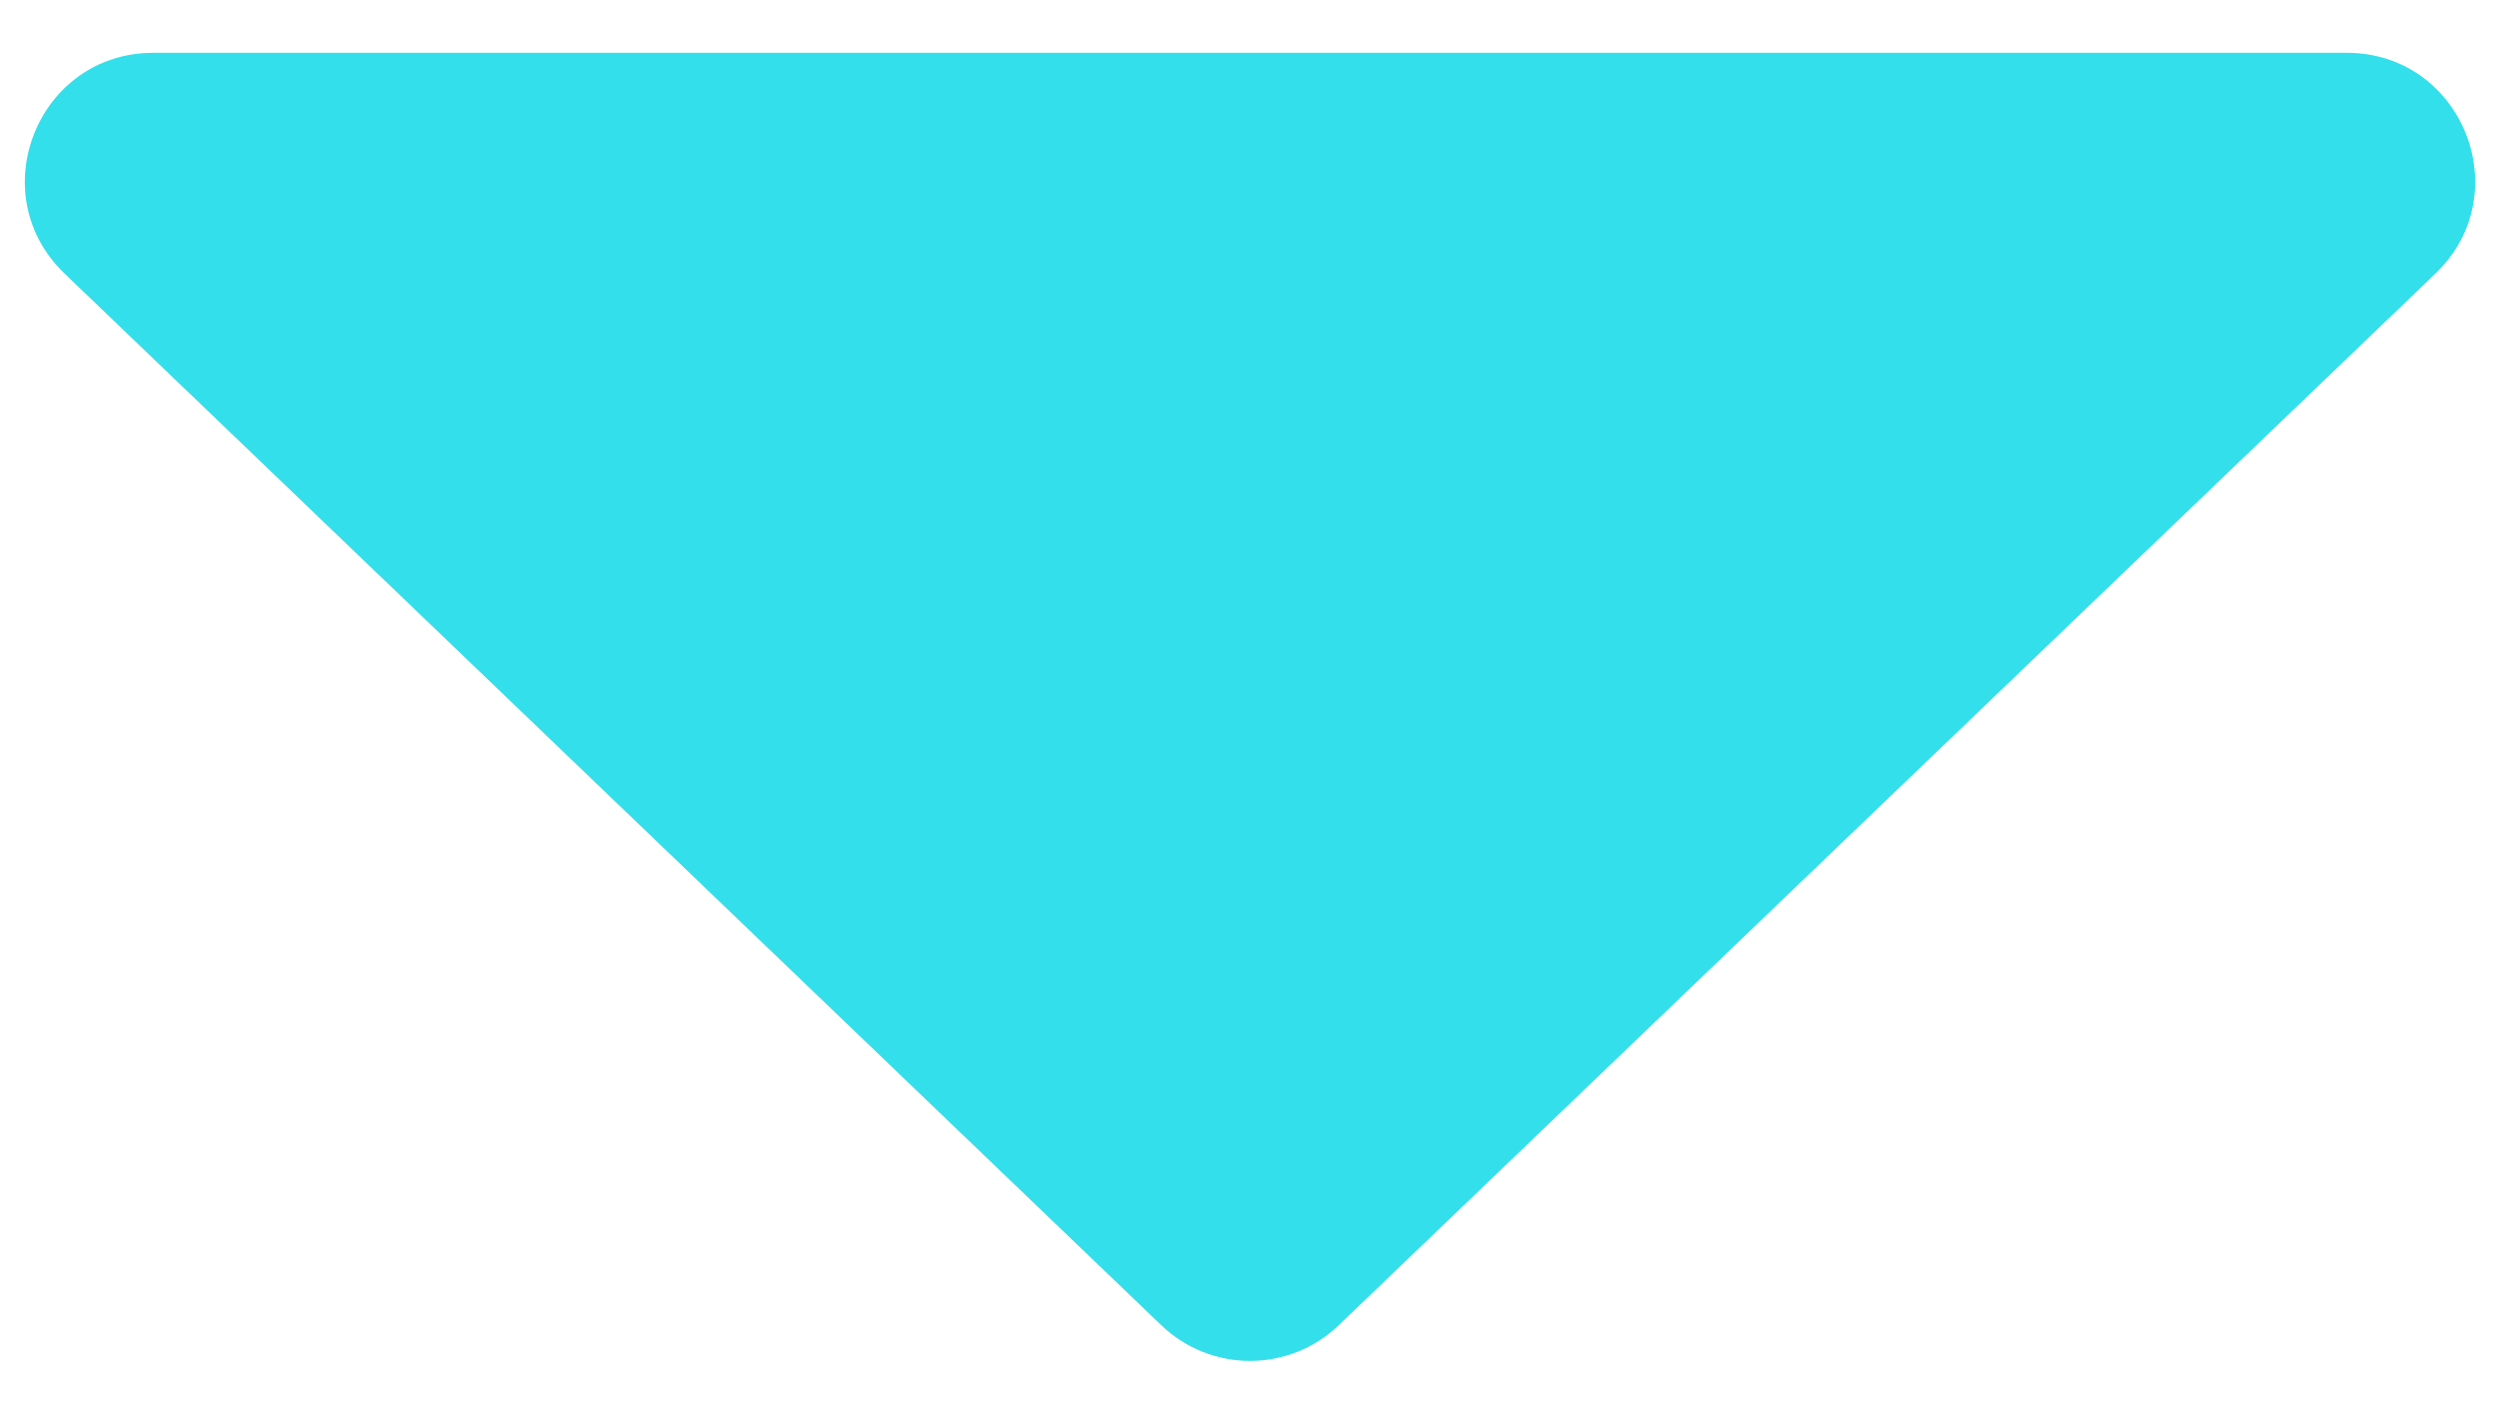
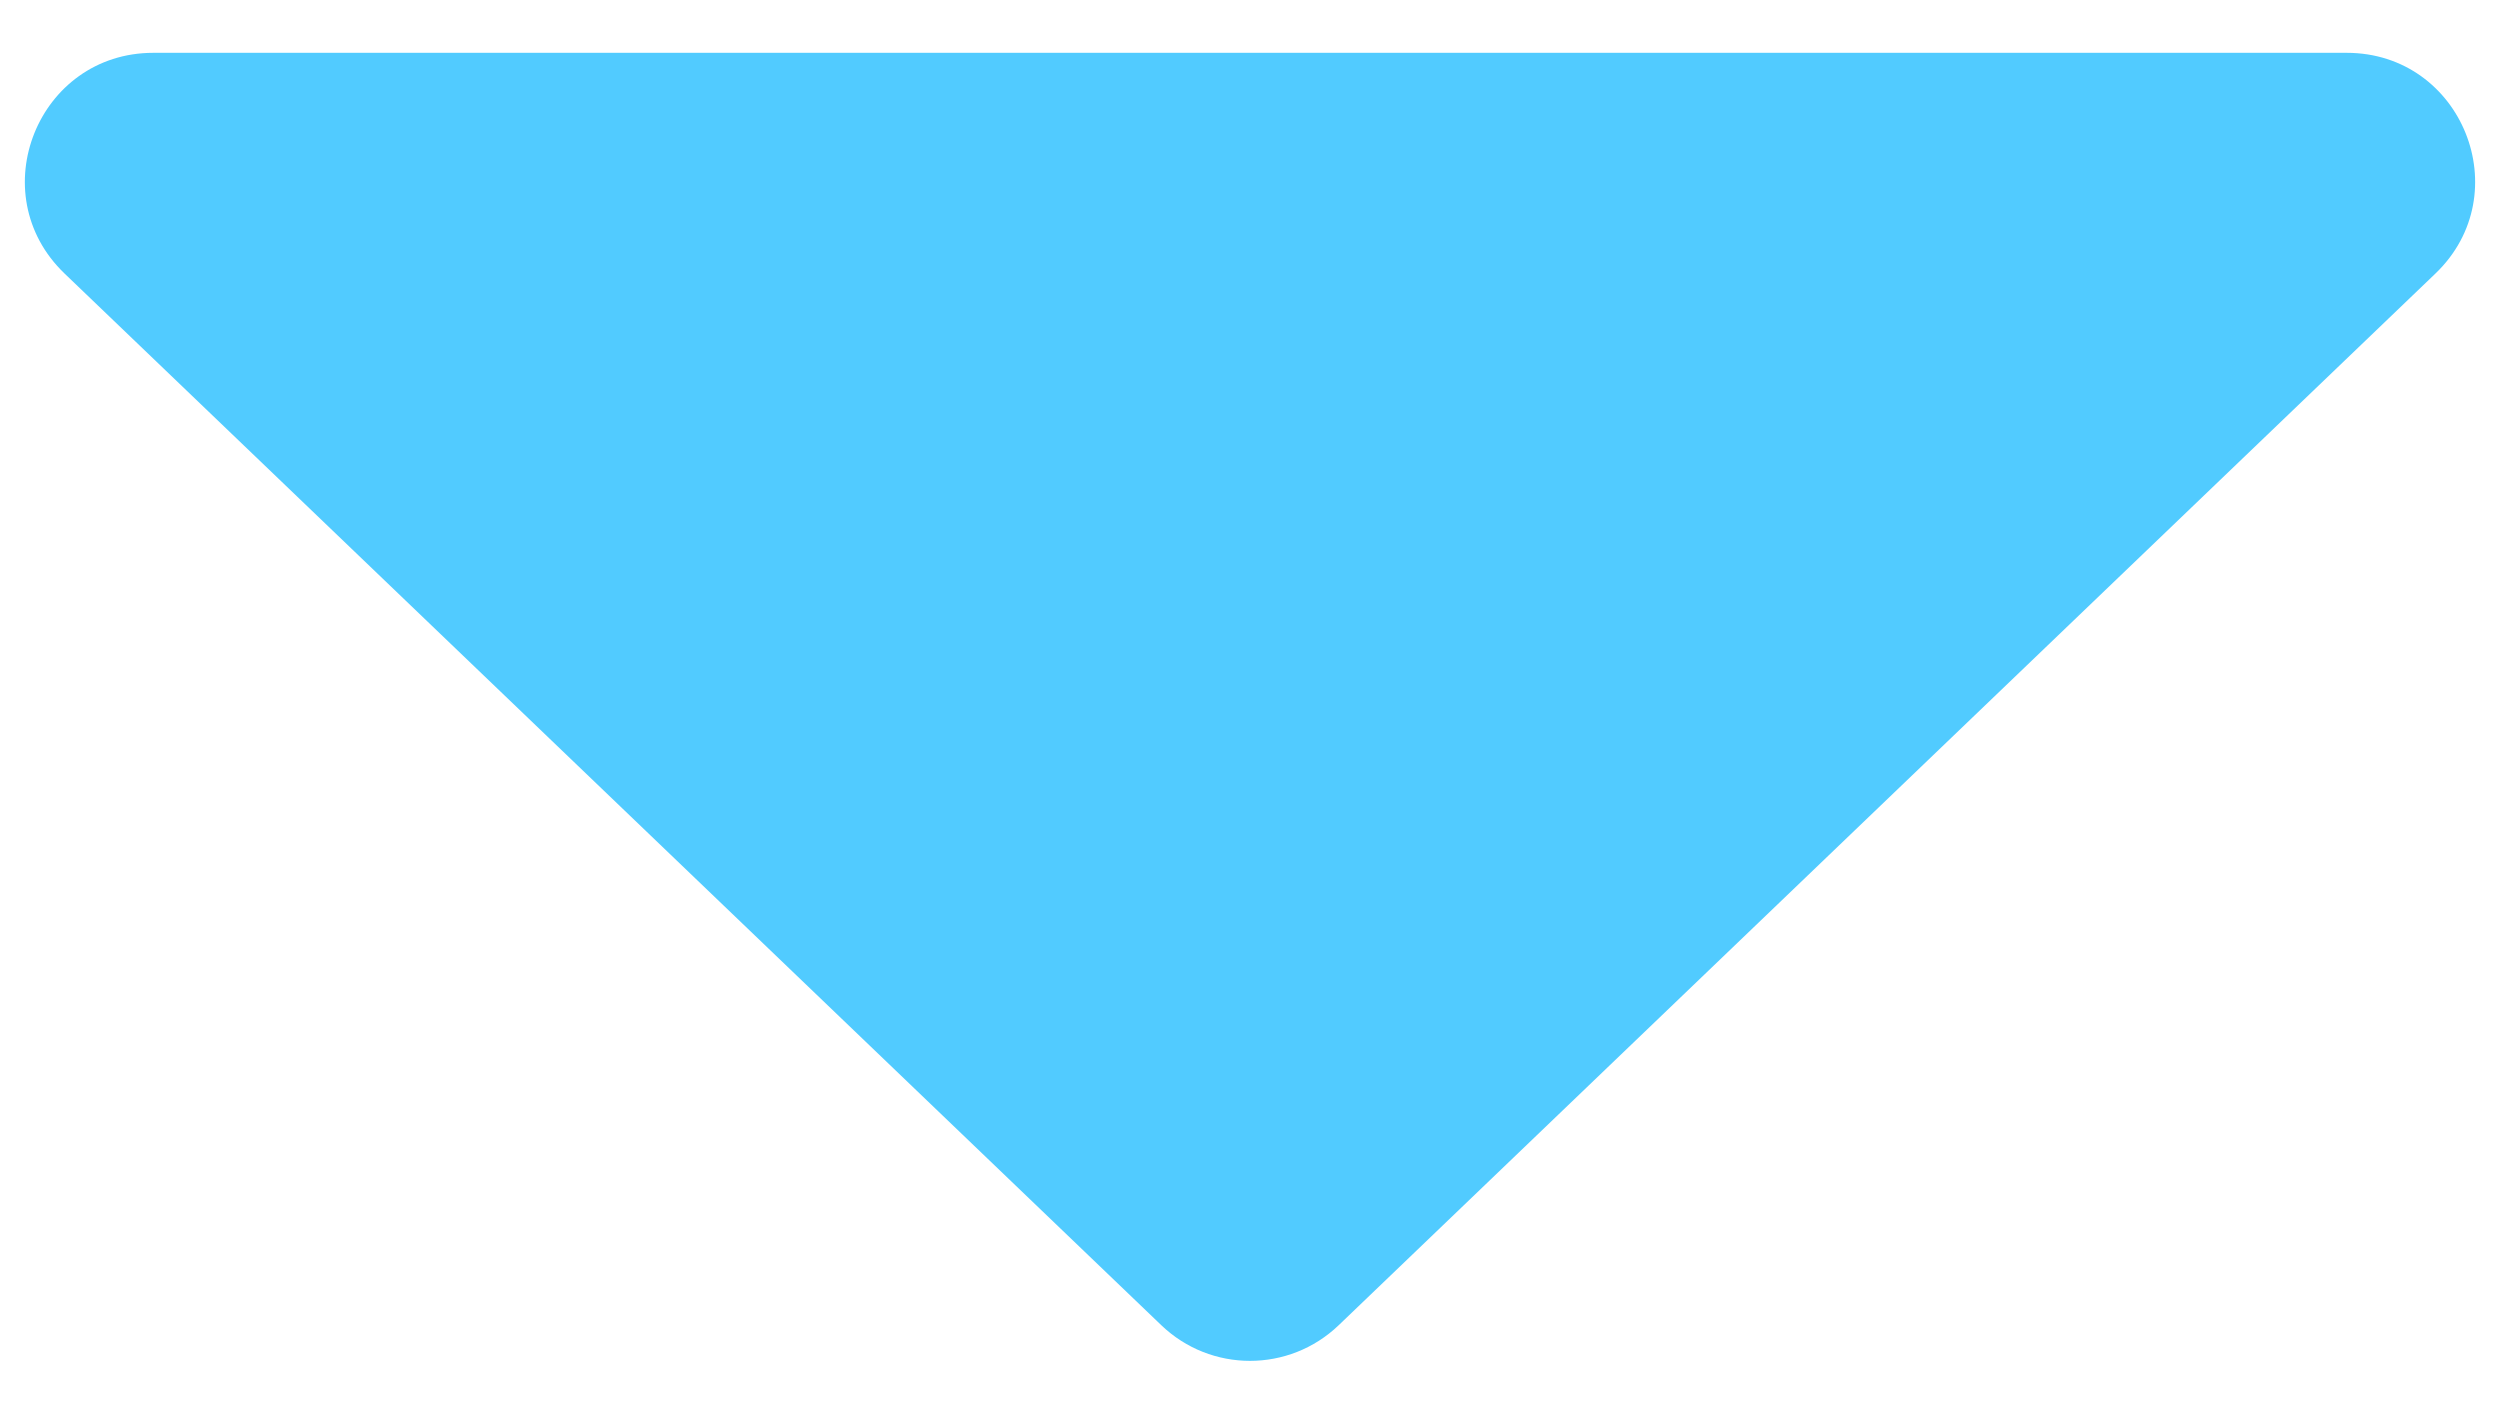
<svg xmlns="http://www.w3.org/2000/svg" width="39" height="22" viewBox="0 0 39 22" fill="none">
-   <path d="M20.884 20.673C20.11 21.415 18.89 21.415 18.116 20.673L1.007 4.267C-0.293 3.02 0.59 0.824 2.392 0.824L36.608 0.824C38.41 0.824 39.293 3.02 37.993 4.267L20.884 20.673Z" fill="#32DFEA" />
+   <path d="M20.884 20.673C20.11 21.415 18.89 21.415 18.116 20.673L1.007 4.267C-0.293 3.02 0.59 0.824 2.392 0.824L36.608 0.824C38.41 0.824 39.293 3.02 37.993 4.267L20.884 20.673Z" fill="#51CBFF" />
</svg>
